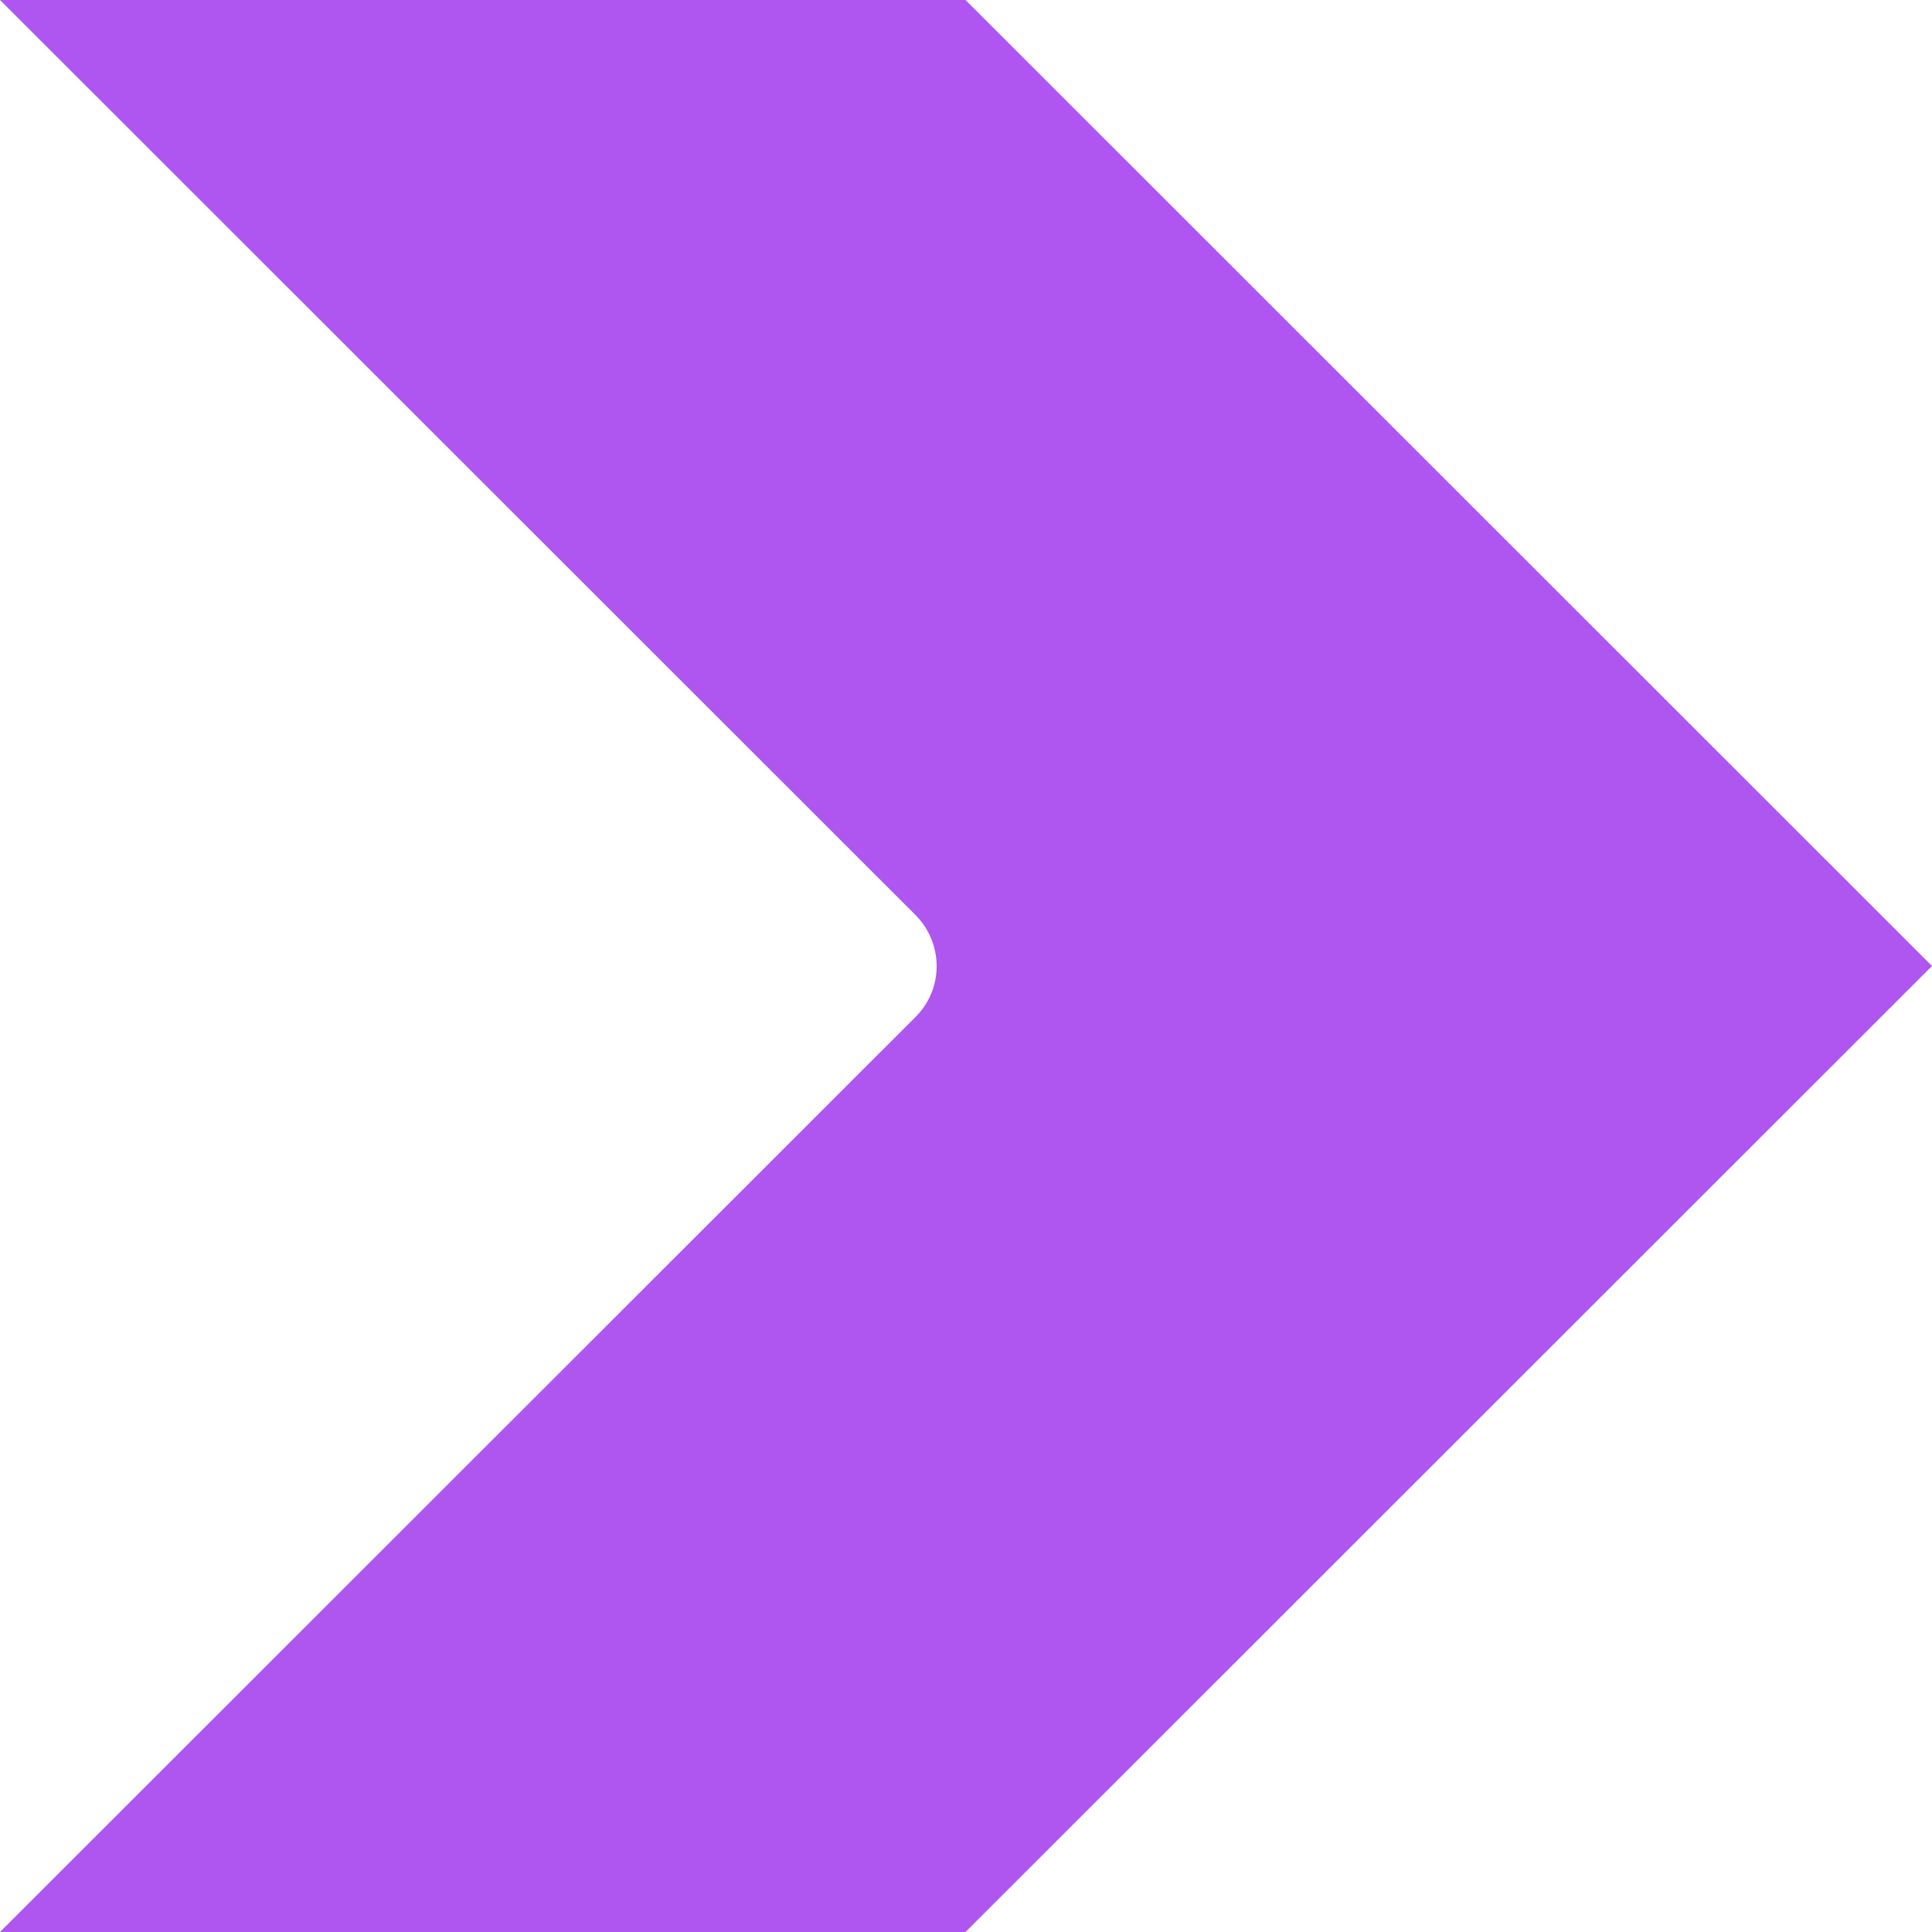
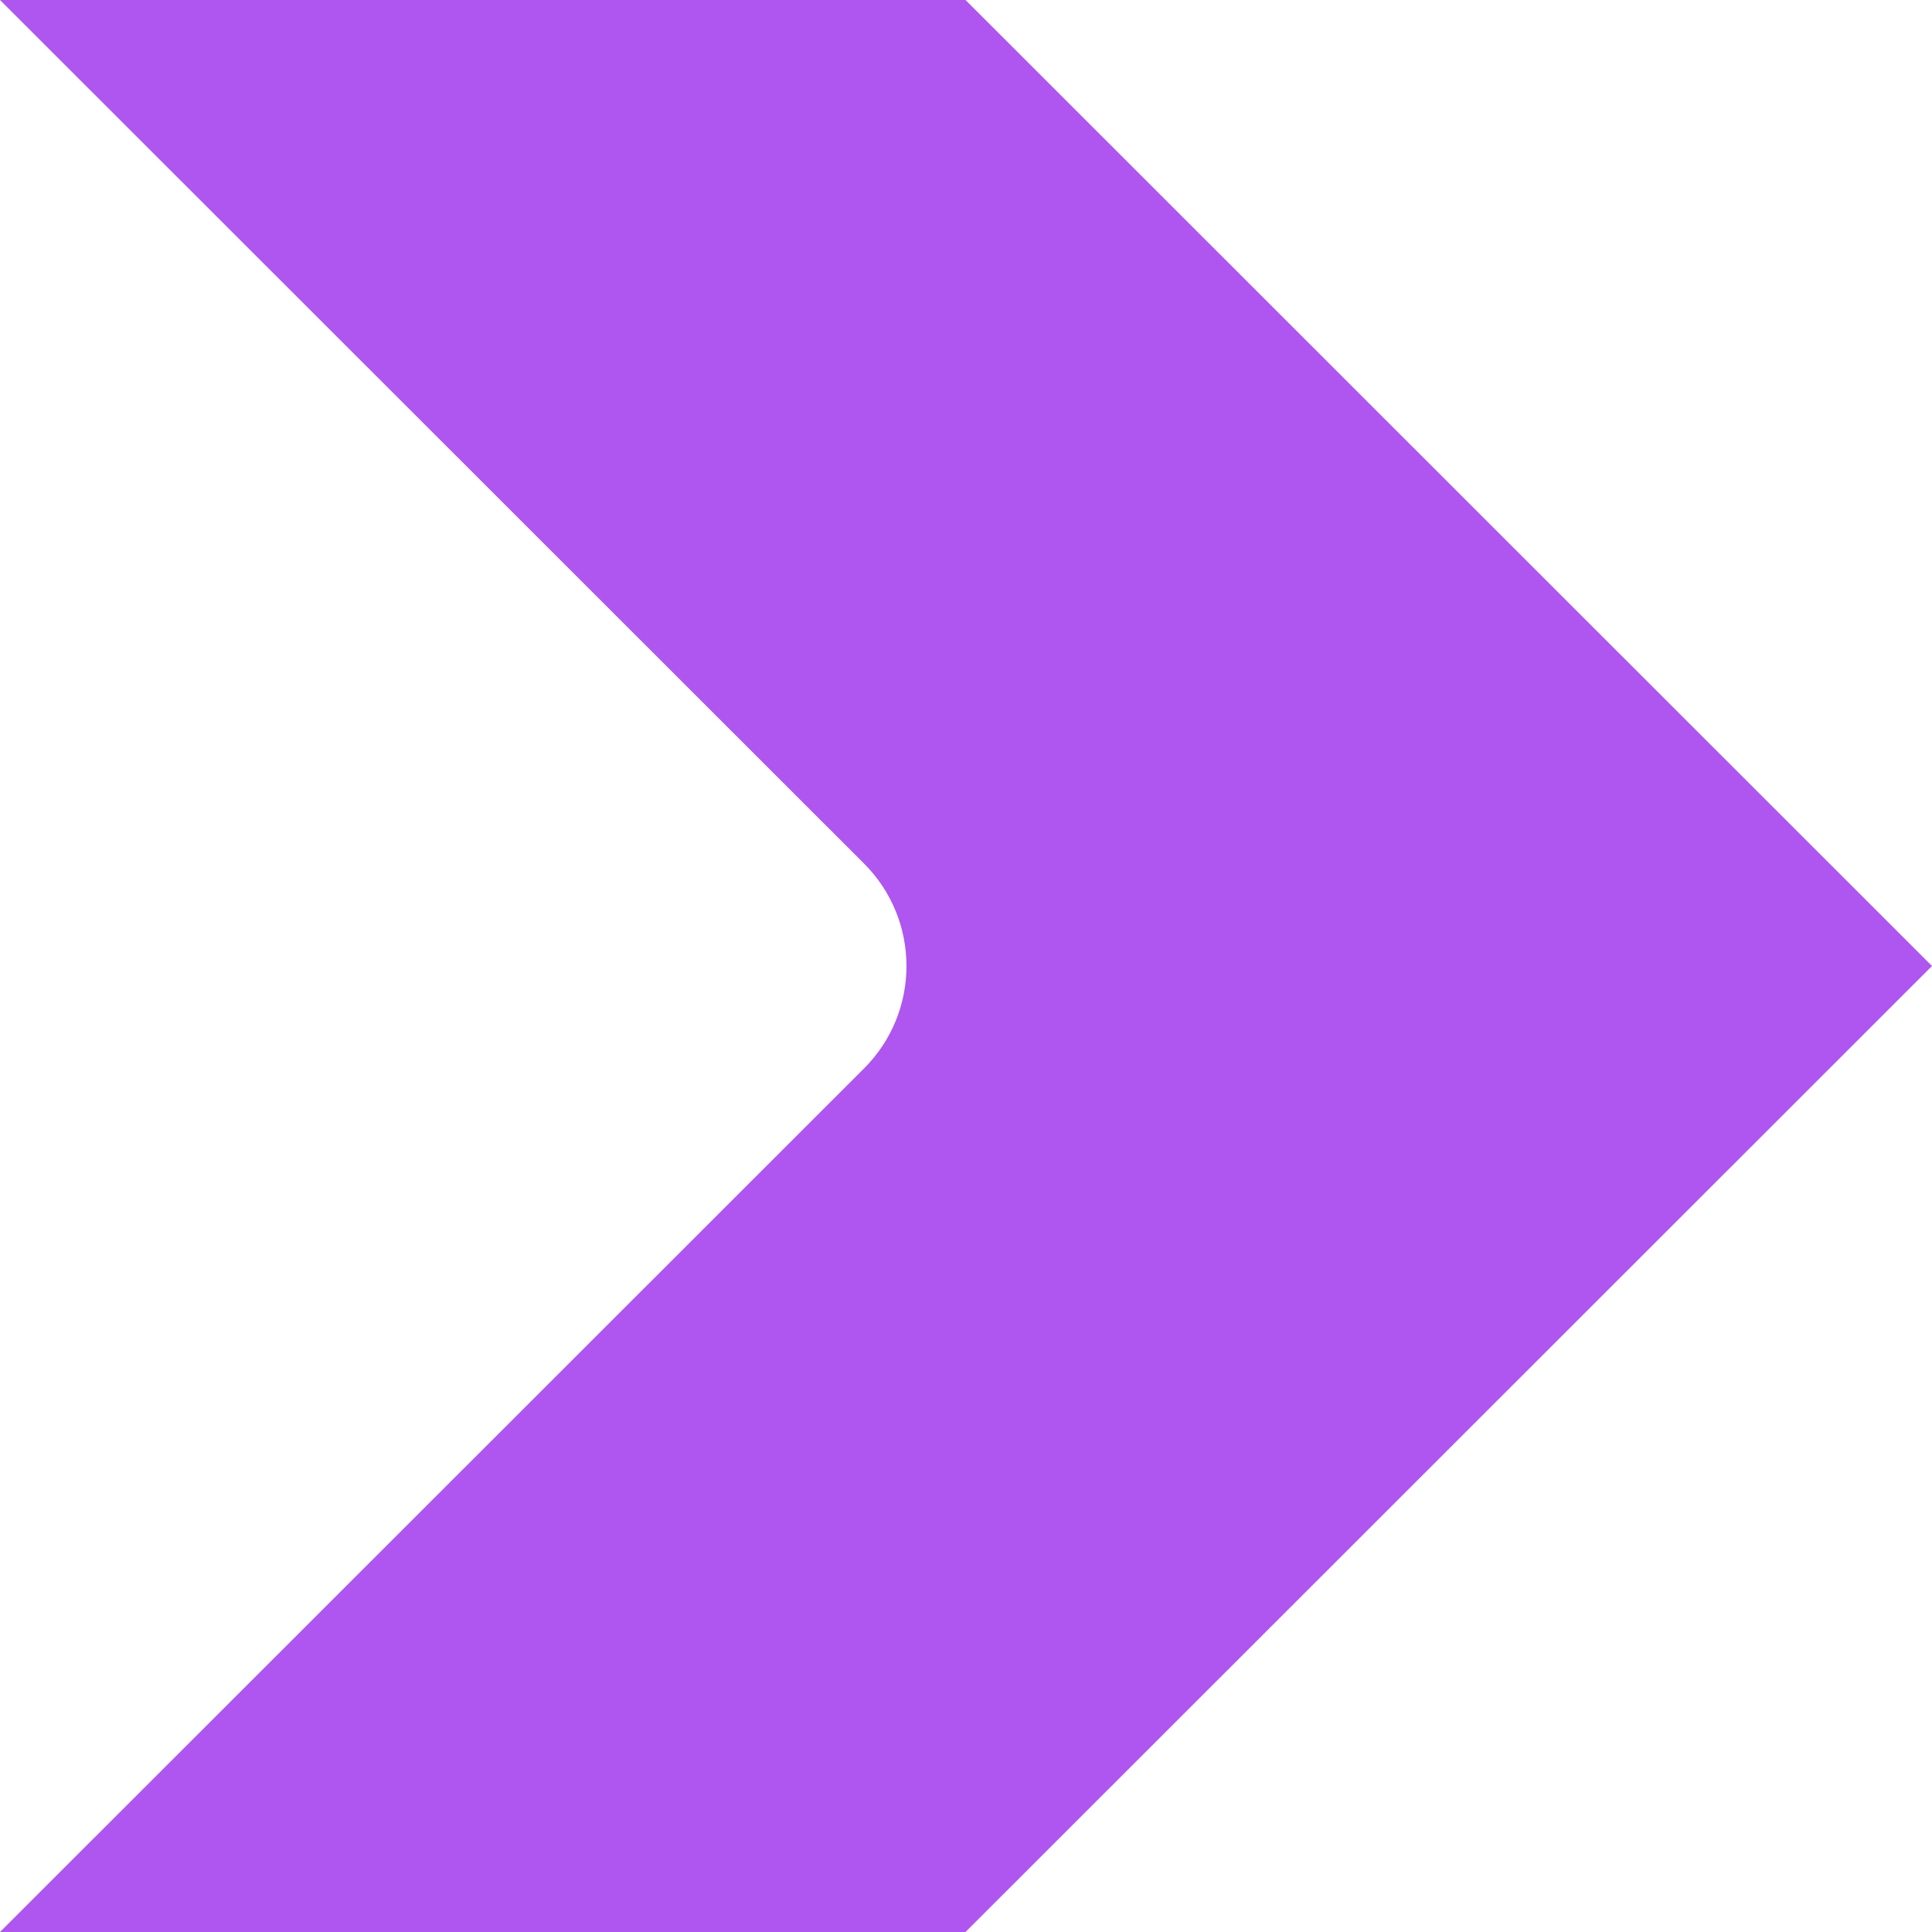
<svg xmlns="http://www.w3.org/2000/svg" version="1.1" id="Layer_1" x="0px" y="0px" viewBox="0 0 400 400" style="enable-background:new 0 0 400 400;" xml:space="preserve">
  <style type="text/css">
	.st0{fill:#AF55F0;}
</style>
  <g>
-     <path class="st0" d="M0,0l189.5,189.4c5.9,5.9,5.9,15.4,0,21.2L0,400h199.9L400,200L199.9,0H0z" />
+     <path class="st0" d="M0,0l178.9,178.8c11.7,11.7,11.7,30.7,0,42.4L0,400h199.9L400,200L199.9,0H0z" />
  </g>
</svg>
